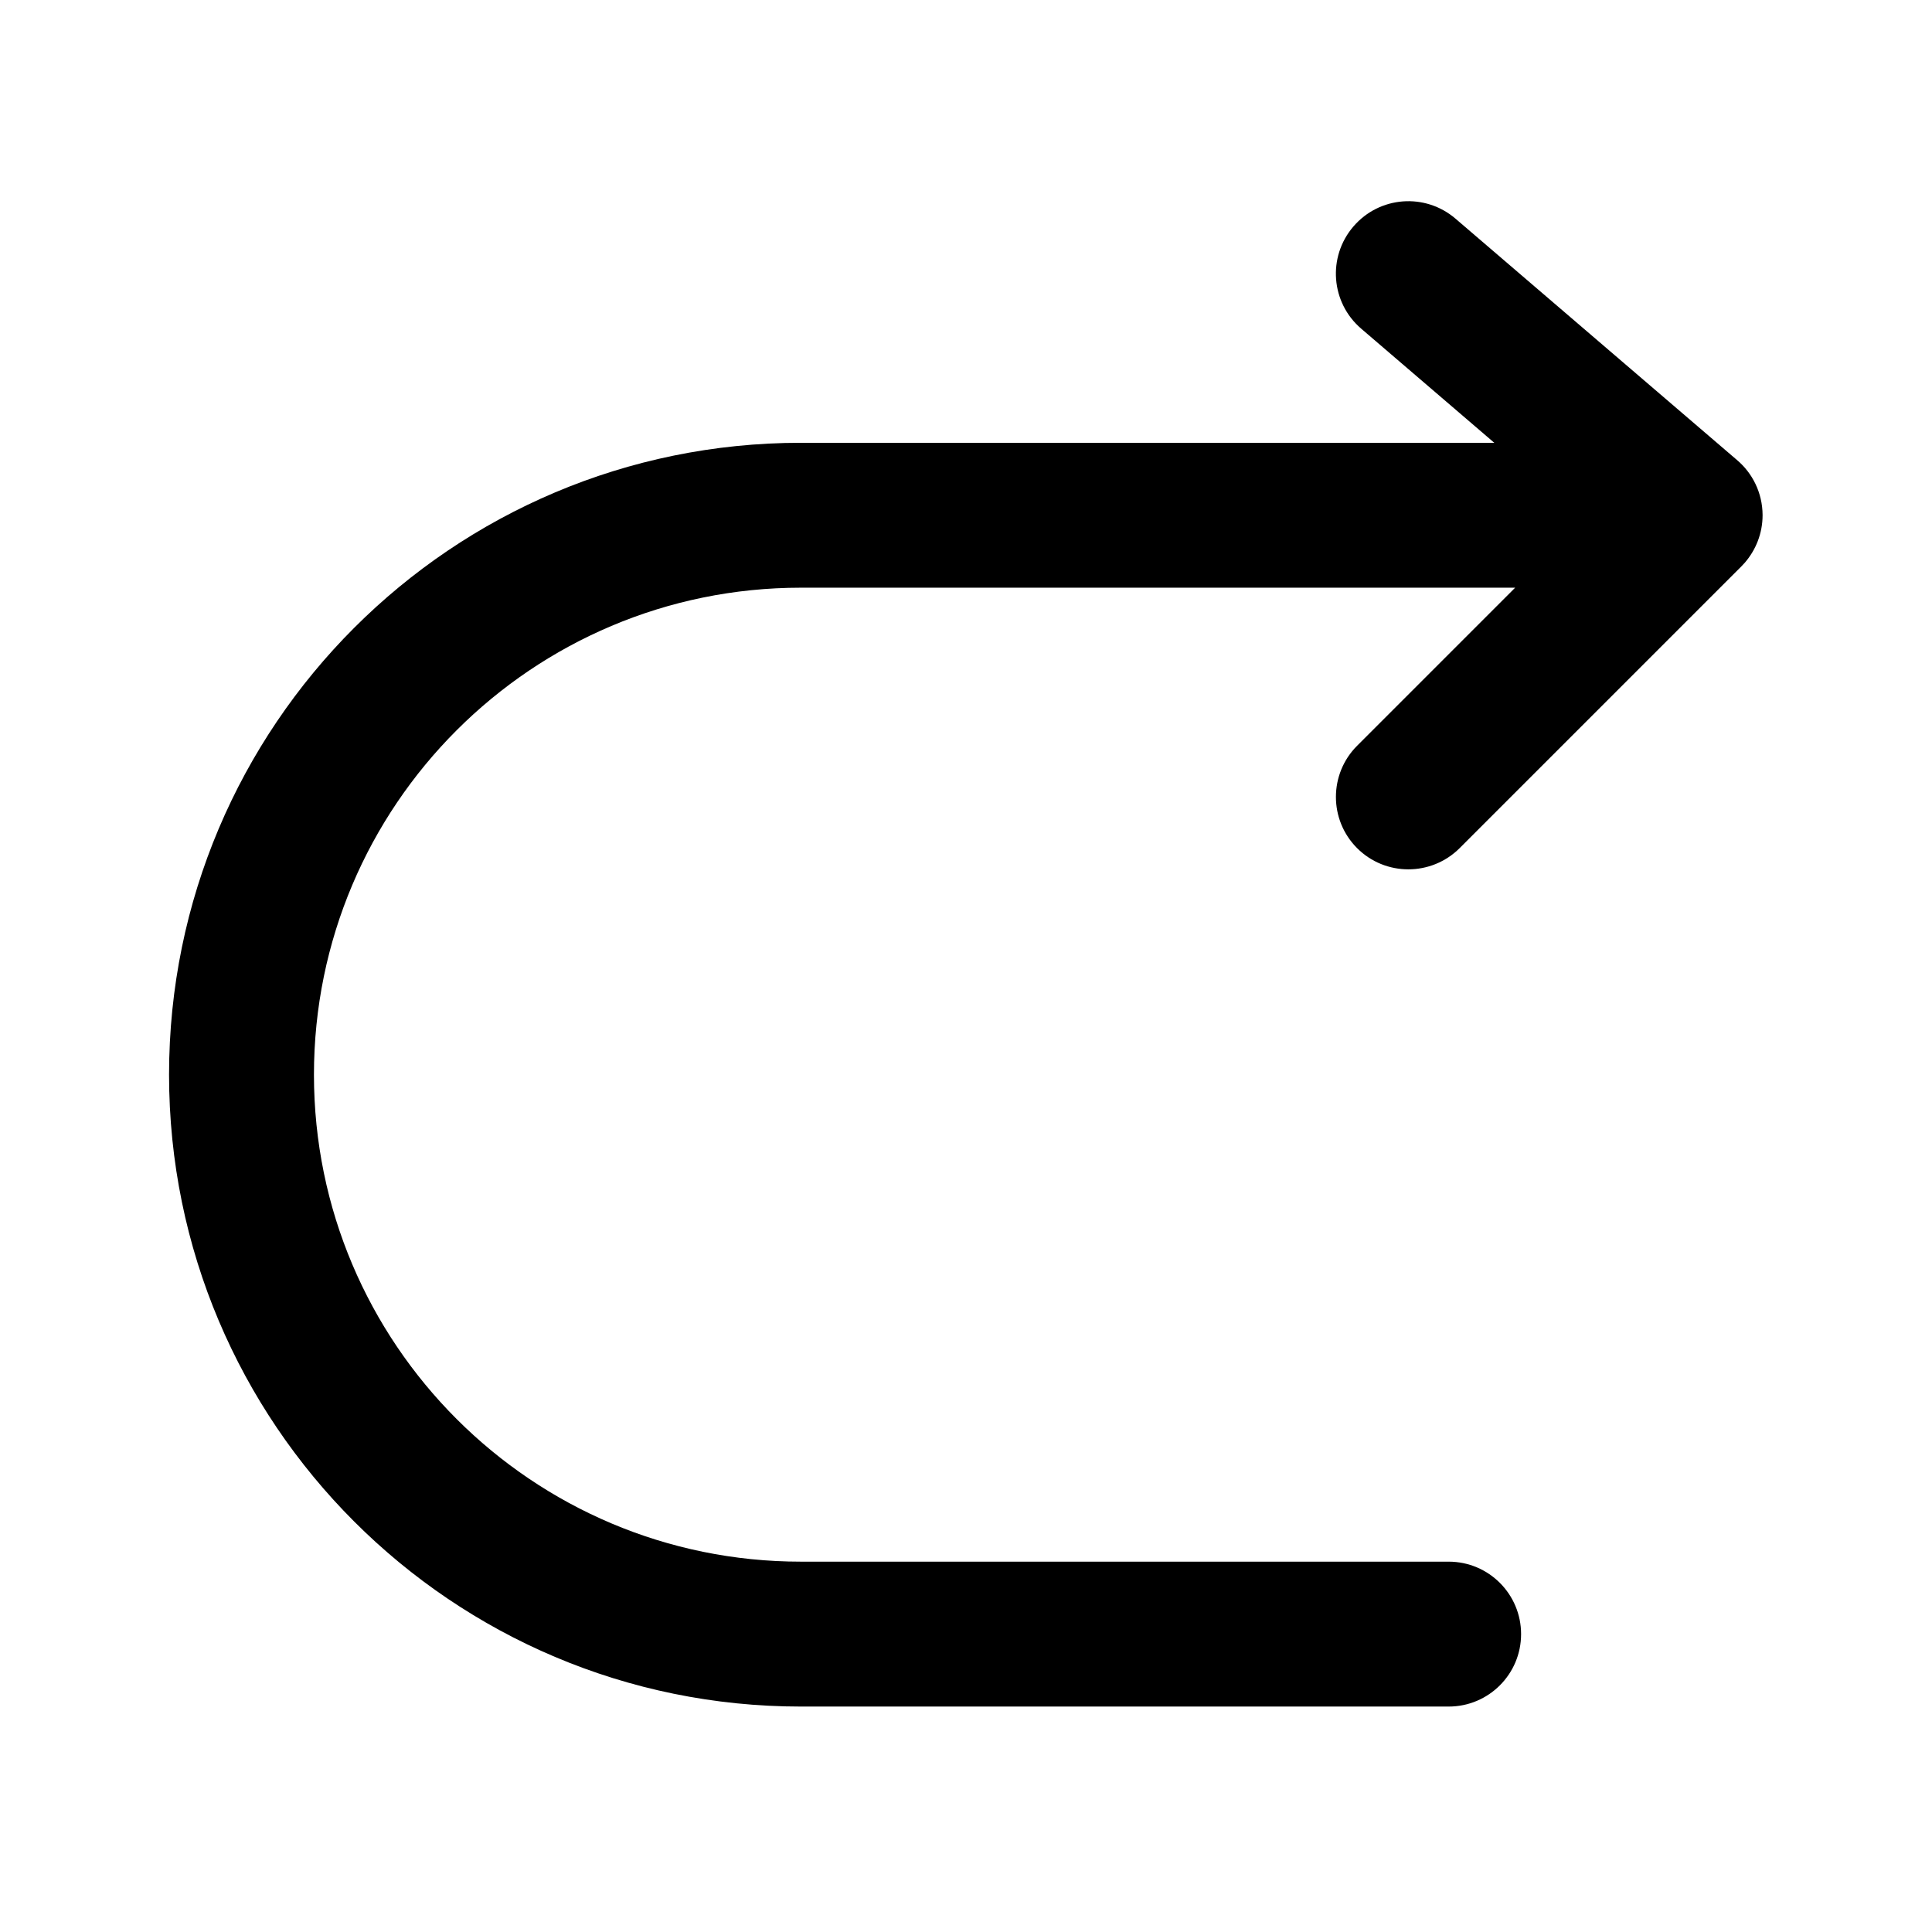
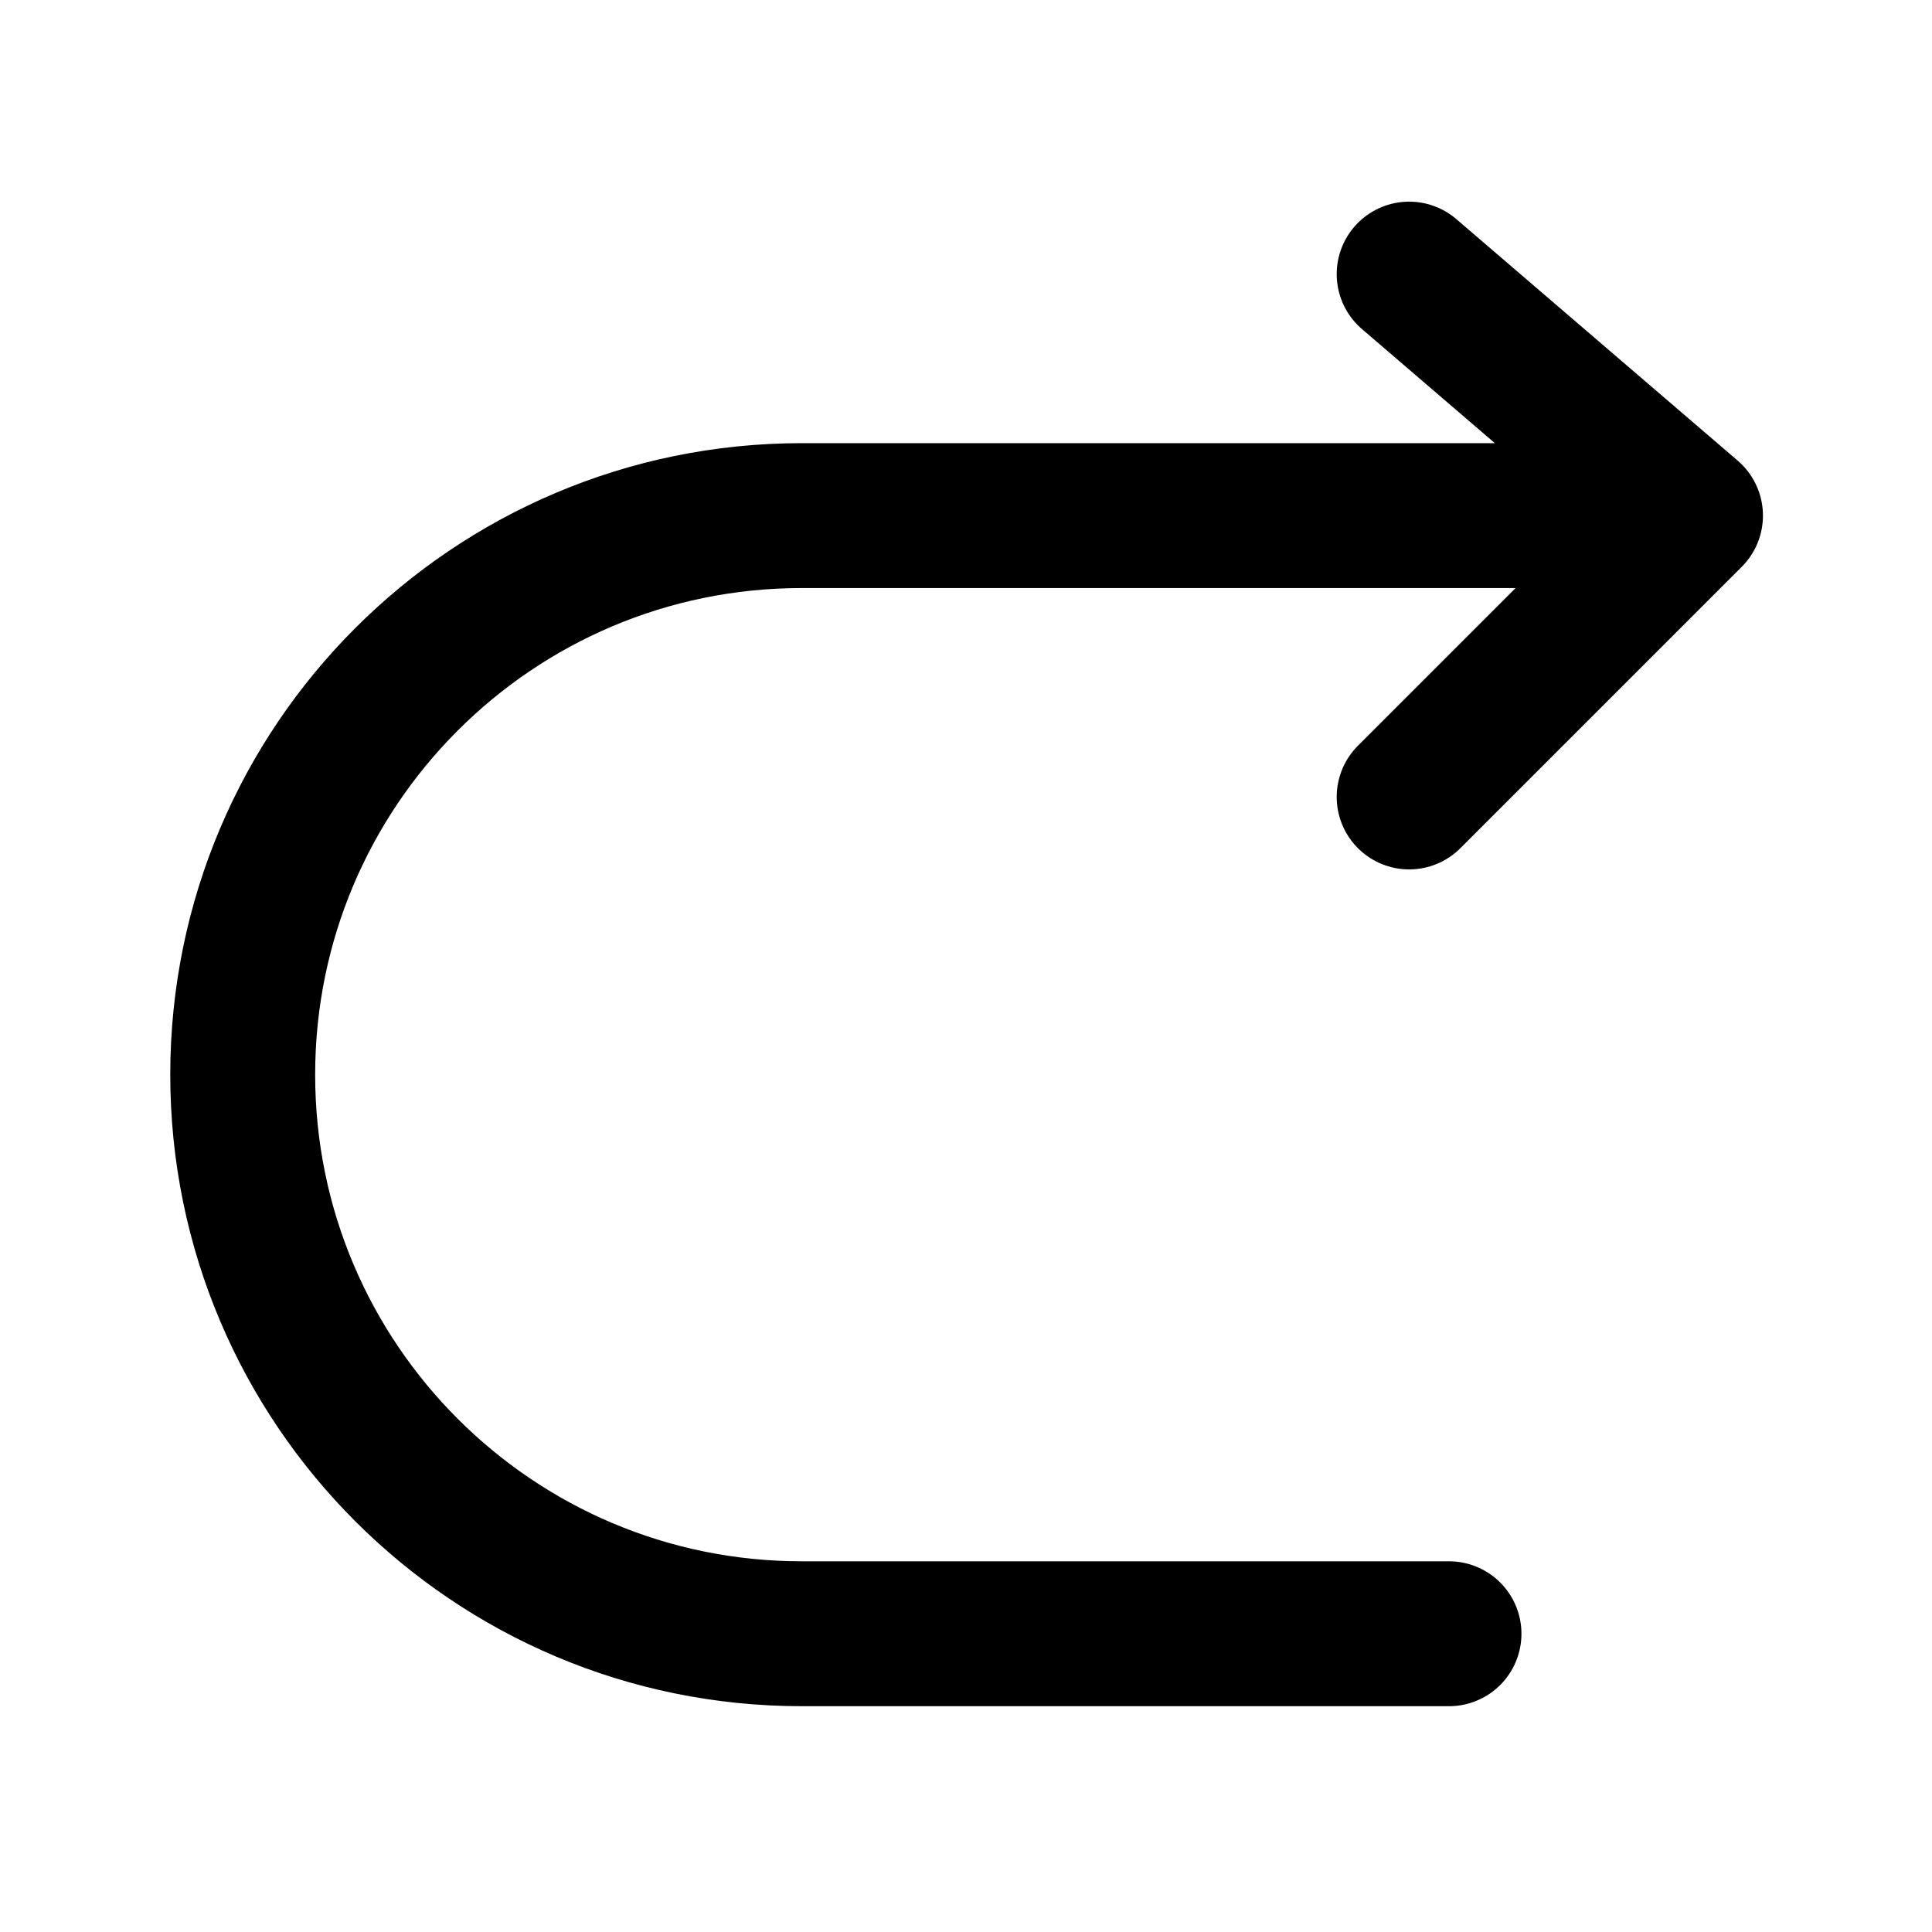
<svg xmlns="http://www.w3.org/2000/svg" width="16" height="16" viewBox="0 0 16 16" fill="none">
-   <path d="M11.273 2.722C11.021 2.506 10.992 2.128 11.208 1.876C11.424 1.624 11.802 1.595 12.054 1.811L14.383 3.808C14.513 3.917 14.596 4.081 14.597 4.265L14.597 4.266C14.597 4.417 14.541 4.555 14.449 4.661C14.44 4.671 14.431 4.681 14.421 4.691L12.088 7.024C11.853 7.258 11.473 7.258 11.239 7.024C11.005 6.79 11.005 6.41 11.239 6.176L12.548 4.867H6.633C4.406 4.867 2.6 6.672 2.6 8.9C2.6 11.127 4.406 12.933 6.633 12.933H11.997C12.329 12.933 12.597 13.202 12.597 13.533C12.597 13.864 12.329 14.133 11.997 14.133H6.633C3.743 14.133 1.4 11.79 1.4 8.9C1.4 6.01 3.743 3.667 6.633 3.667H12.375L11.273 2.722Z" fill="black" />
+   <g stroke="black" stroke-width="1.2" stroke-linecap="round" stroke-linejoin="round">
+     <path d="M11.67 2.27L14 4.27L11.67 6.6M14 4.27H6.64A4.63 4.63 0 0 0 6.64 13.53H12" />
+   </g>
</svg>
